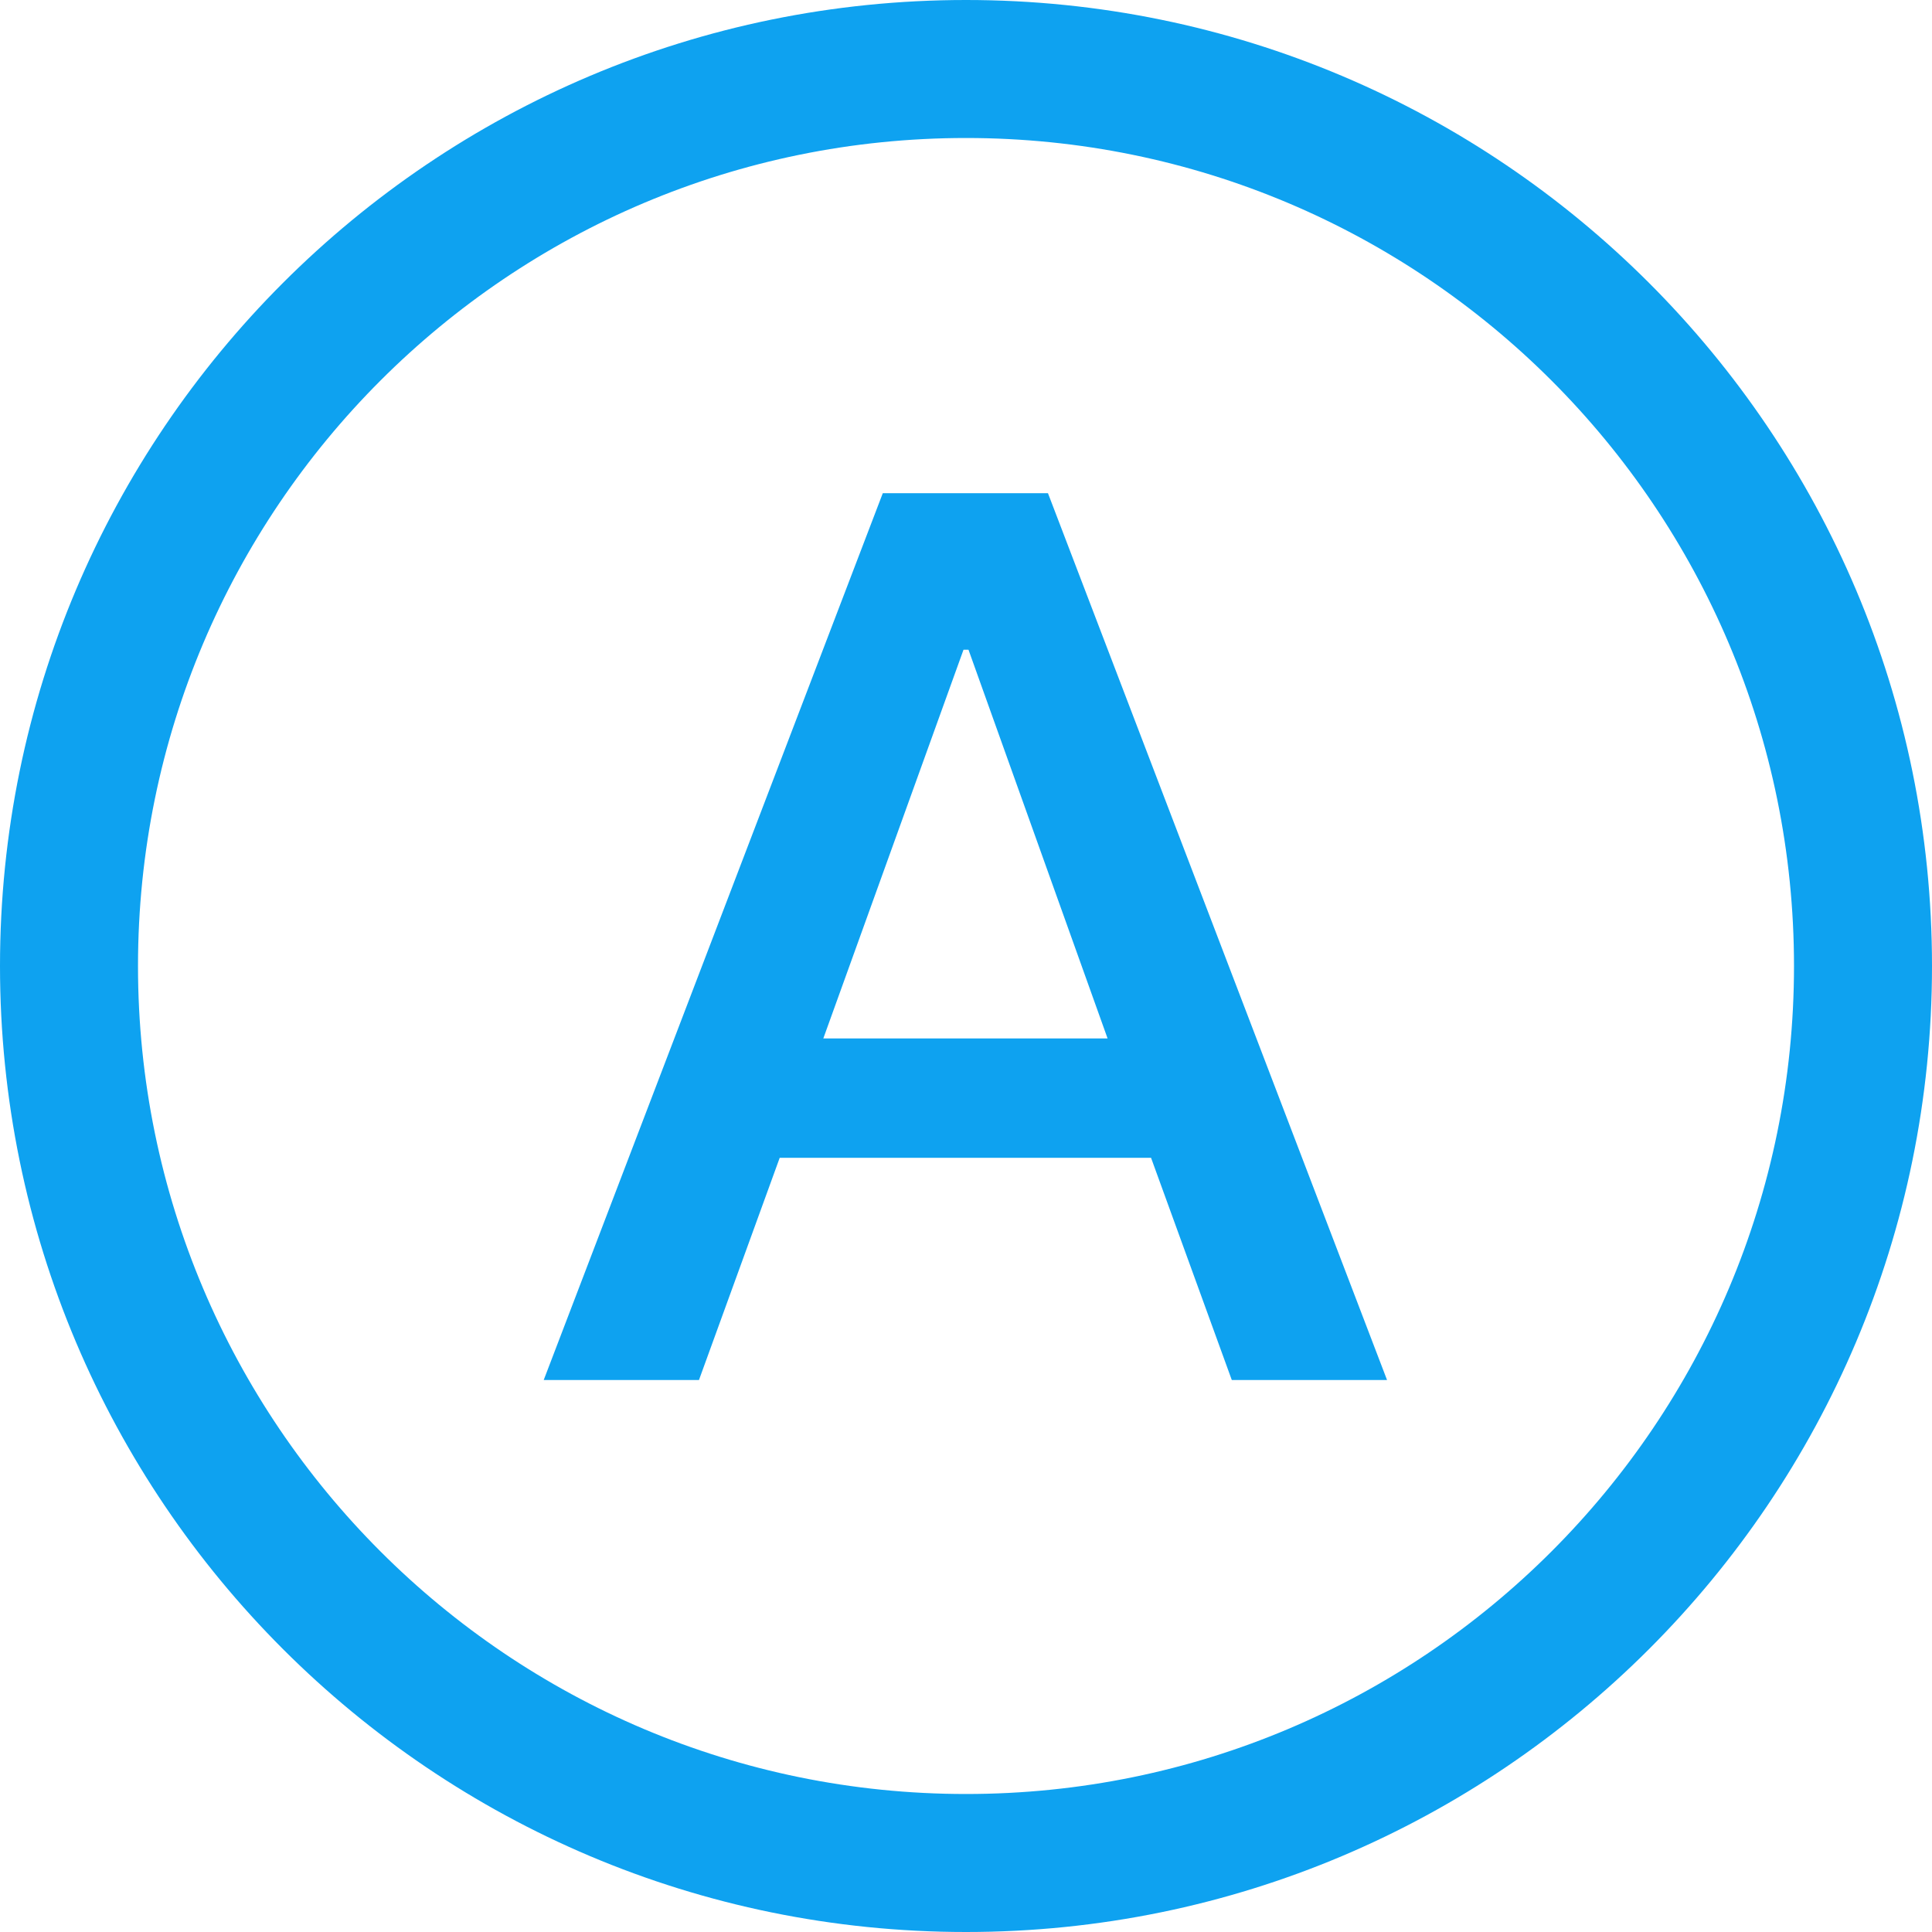
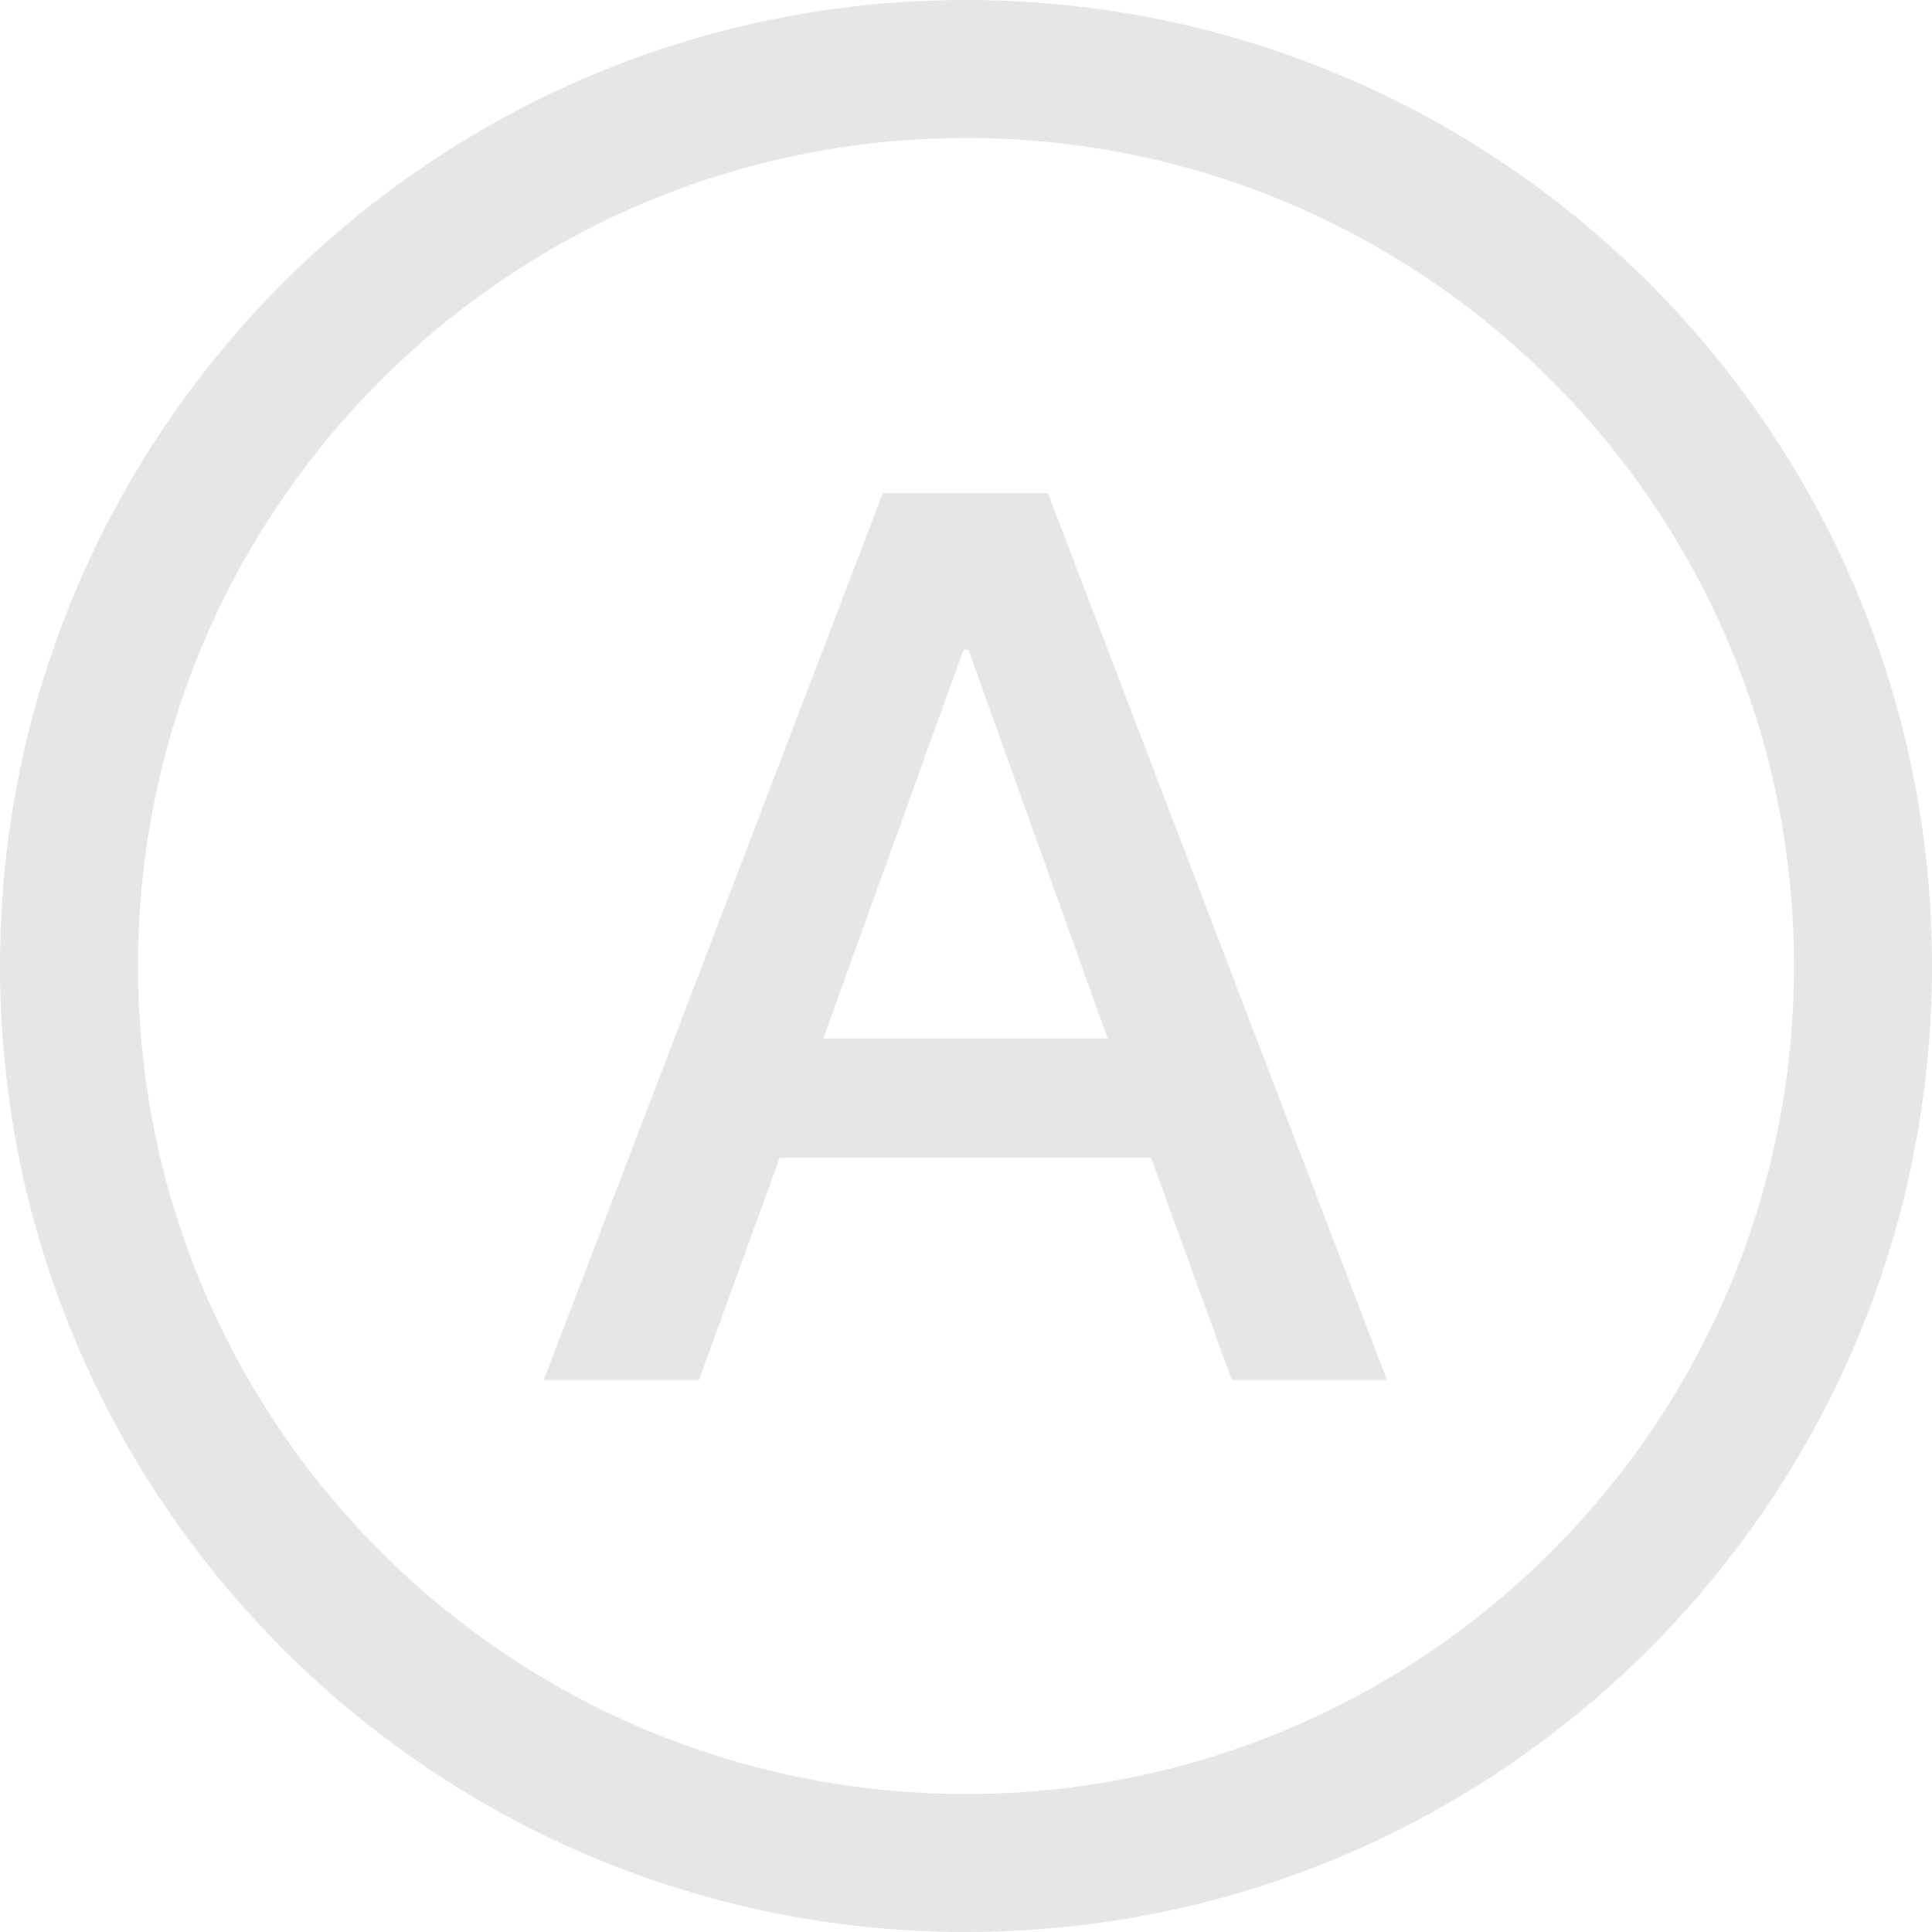
- <svg xmlns="http://www.w3.org/2000/svg" t="1721897216414" class="icon" viewBox="0 0 1024 1024" version="1.1" p-id="1874" width="11" height="11">
-   <path d="M512 1024A512 512 0 1 0 512 0a512 512 0 0 0 0 1024zM512 73.143a438.857 438.857 0 1 1 0 877.714A438.857 438.857 0 0 1 512 73.143z m43.447 188.27H467.895L288.183 731.429h82.286l42.789-117.76h196.827L652.873 731.429h82.286L555.447 261.413z m31.598 288.987h-150.674l74.313-206.043h2.633l73.728 206.043z" p-id="1875" fill="#0ea2f0" />
+ <svg xmlns="http://www.w3.org/2000/svg" t="1723448746895" class="icon" viewBox="0 0 1024 1024" version="1.1" p-id="5170" width="16" height="16">
+   <path d="M512 1024A512 512 0 1 0 512 0a512 512 0 0 0 0 1024zM512 73.143a438.857 438.857 0 1 1 0 877.714A438.857 438.857 0 0 1 512 73.143z m43.447 188.27H467.895L288.183 731.429h82.286l42.789-117.76h196.827L652.873 731.429h82.286L555.447 261.413z m31.598 288.987h-150.674l74.313-206.043h2.633l73.728 206.043z" p-id="5171" fill="#e6e6e6" />
</svg>
